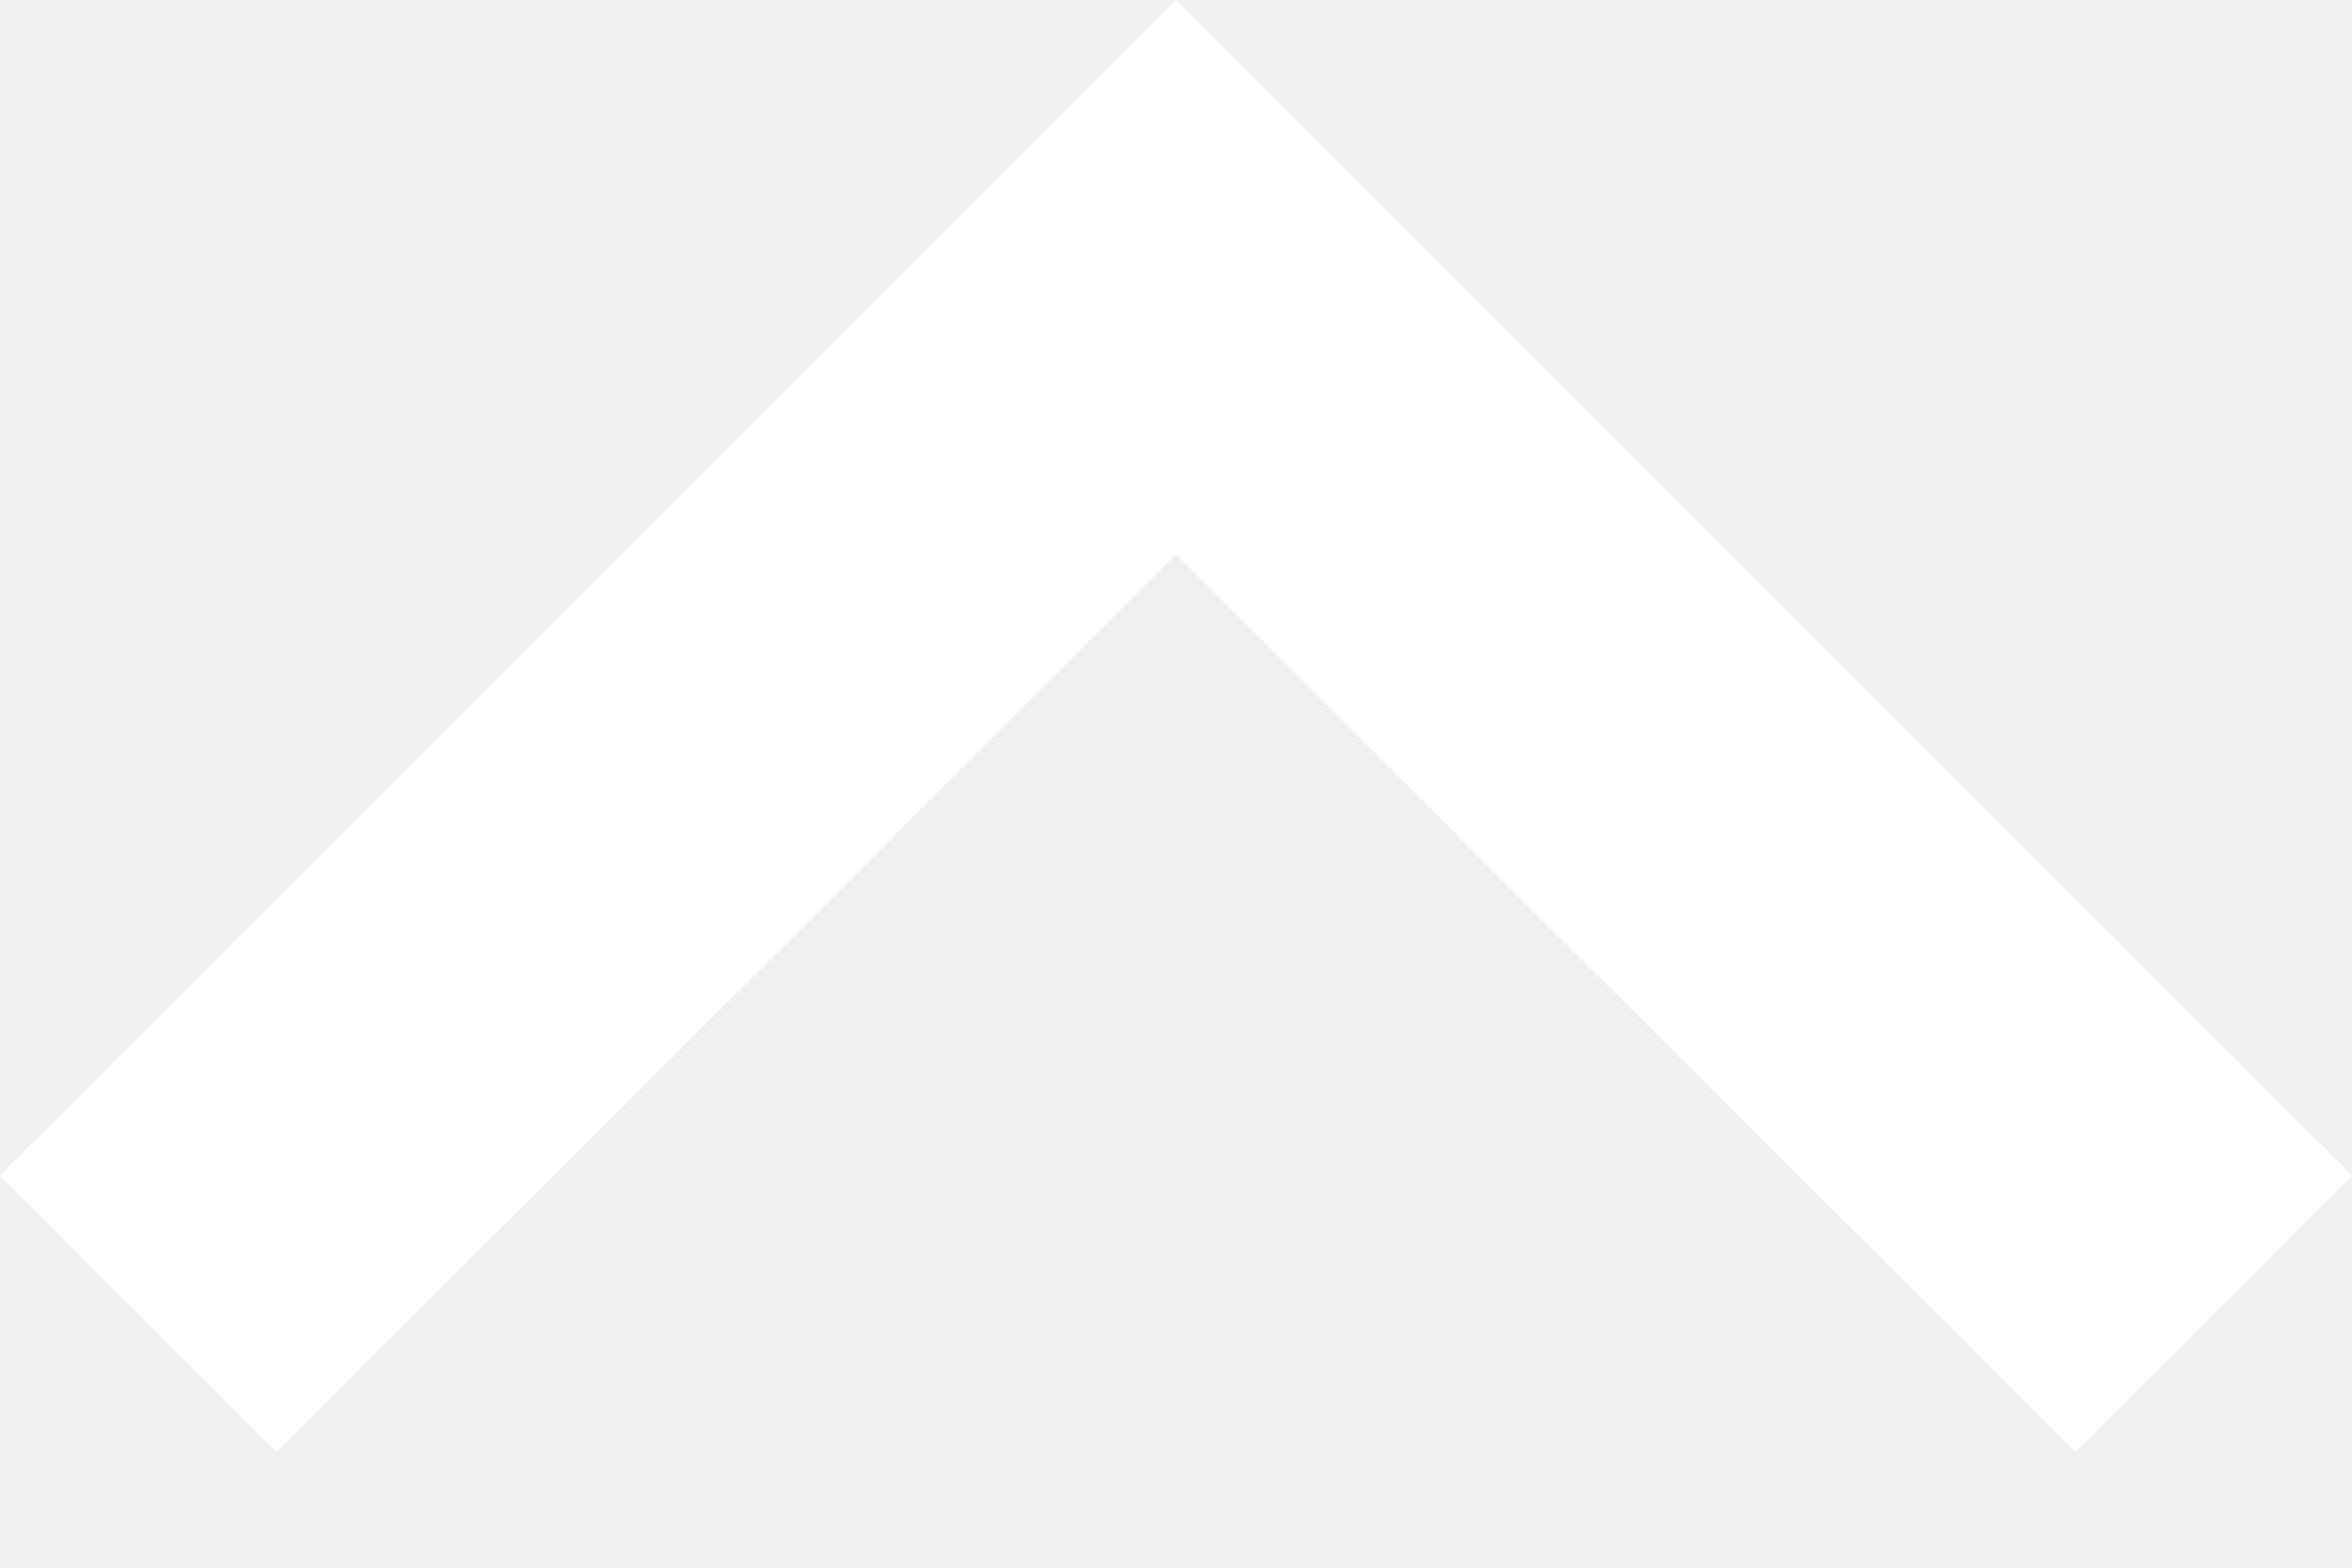
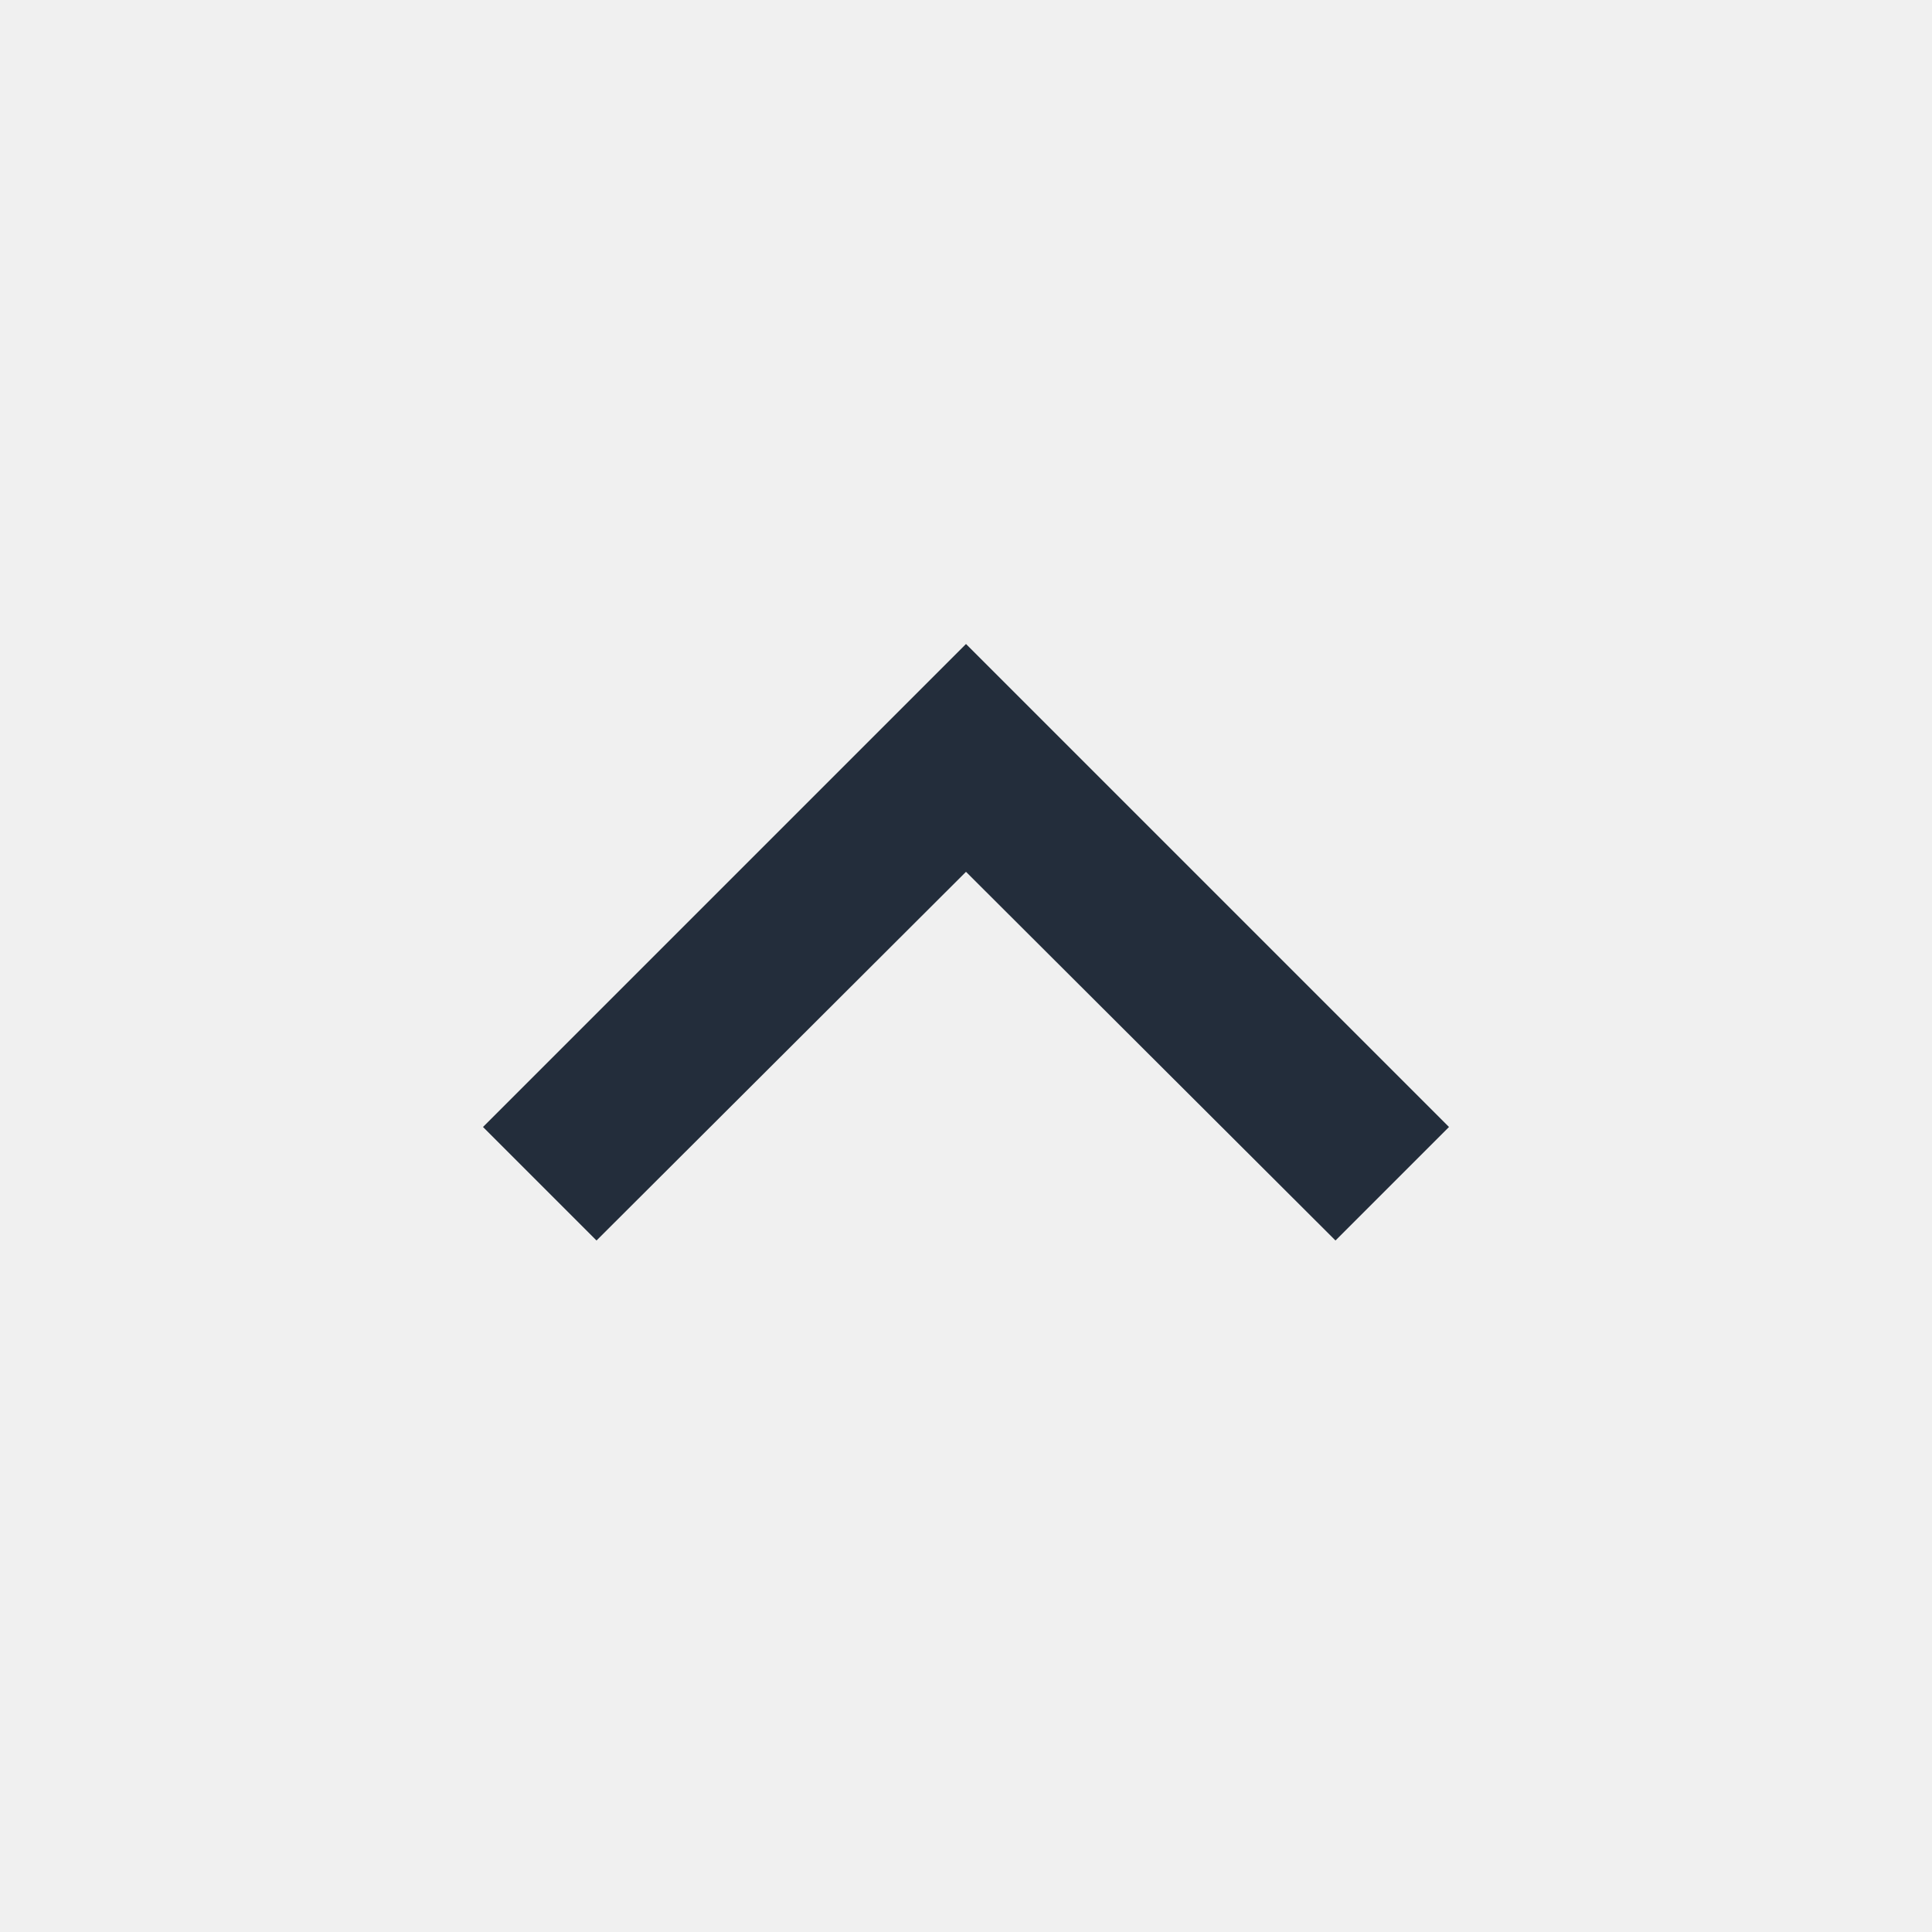
- <svg xmlns="http://www.w3.org/2000/svg" width="12px" height="8px" viewBox="0 0 12 8" version="1.1">
+ <svg xmlns="http://www.w3.org/2000/svg" width="24px" height="24px" viewBox="0 0 24 24" version="1.1">
  <g id="Symbols" stroke="none" strokeWidth="1" fill="none" fillRule="evenodd">
-     <g id="👓Continue-Watching" transform="translate(-64, -468)">
-       <g id="Group-2" transform="translate(62, 464)">
-         <g id="ico-arrow-up">
-           <rect id="rectangle" opacity="0.2" x="0" y="0" width="16" height="16" />
-           <polygon fill="#FFFFFF" transform="translate(8, 7.705) scale(-1, 1) rotate(-180) translate(-8, -7.705) " points="3.41 4 8 8.58 12.59 4 14 5.41 8 11.41 2 5.41" />
+     <g id="👓Continue-Watching" transform="translate(-49, -461)" fill="#232D3B">
+       <g id="Group-2" transform="translate(49, 461)">
+         <g id="Group-3">
+           <polygon id="ico-arrow-up" transform="translate(12, 11.705) scale(-1, 1) rotate(-180) translate(-12, -11.705) " points="7.41 8 12 12.58 16.59 8 18 9.41 12 15.41 6 9.41" />
        </g>
      </g>
    </g>
  </g>
</svg>
